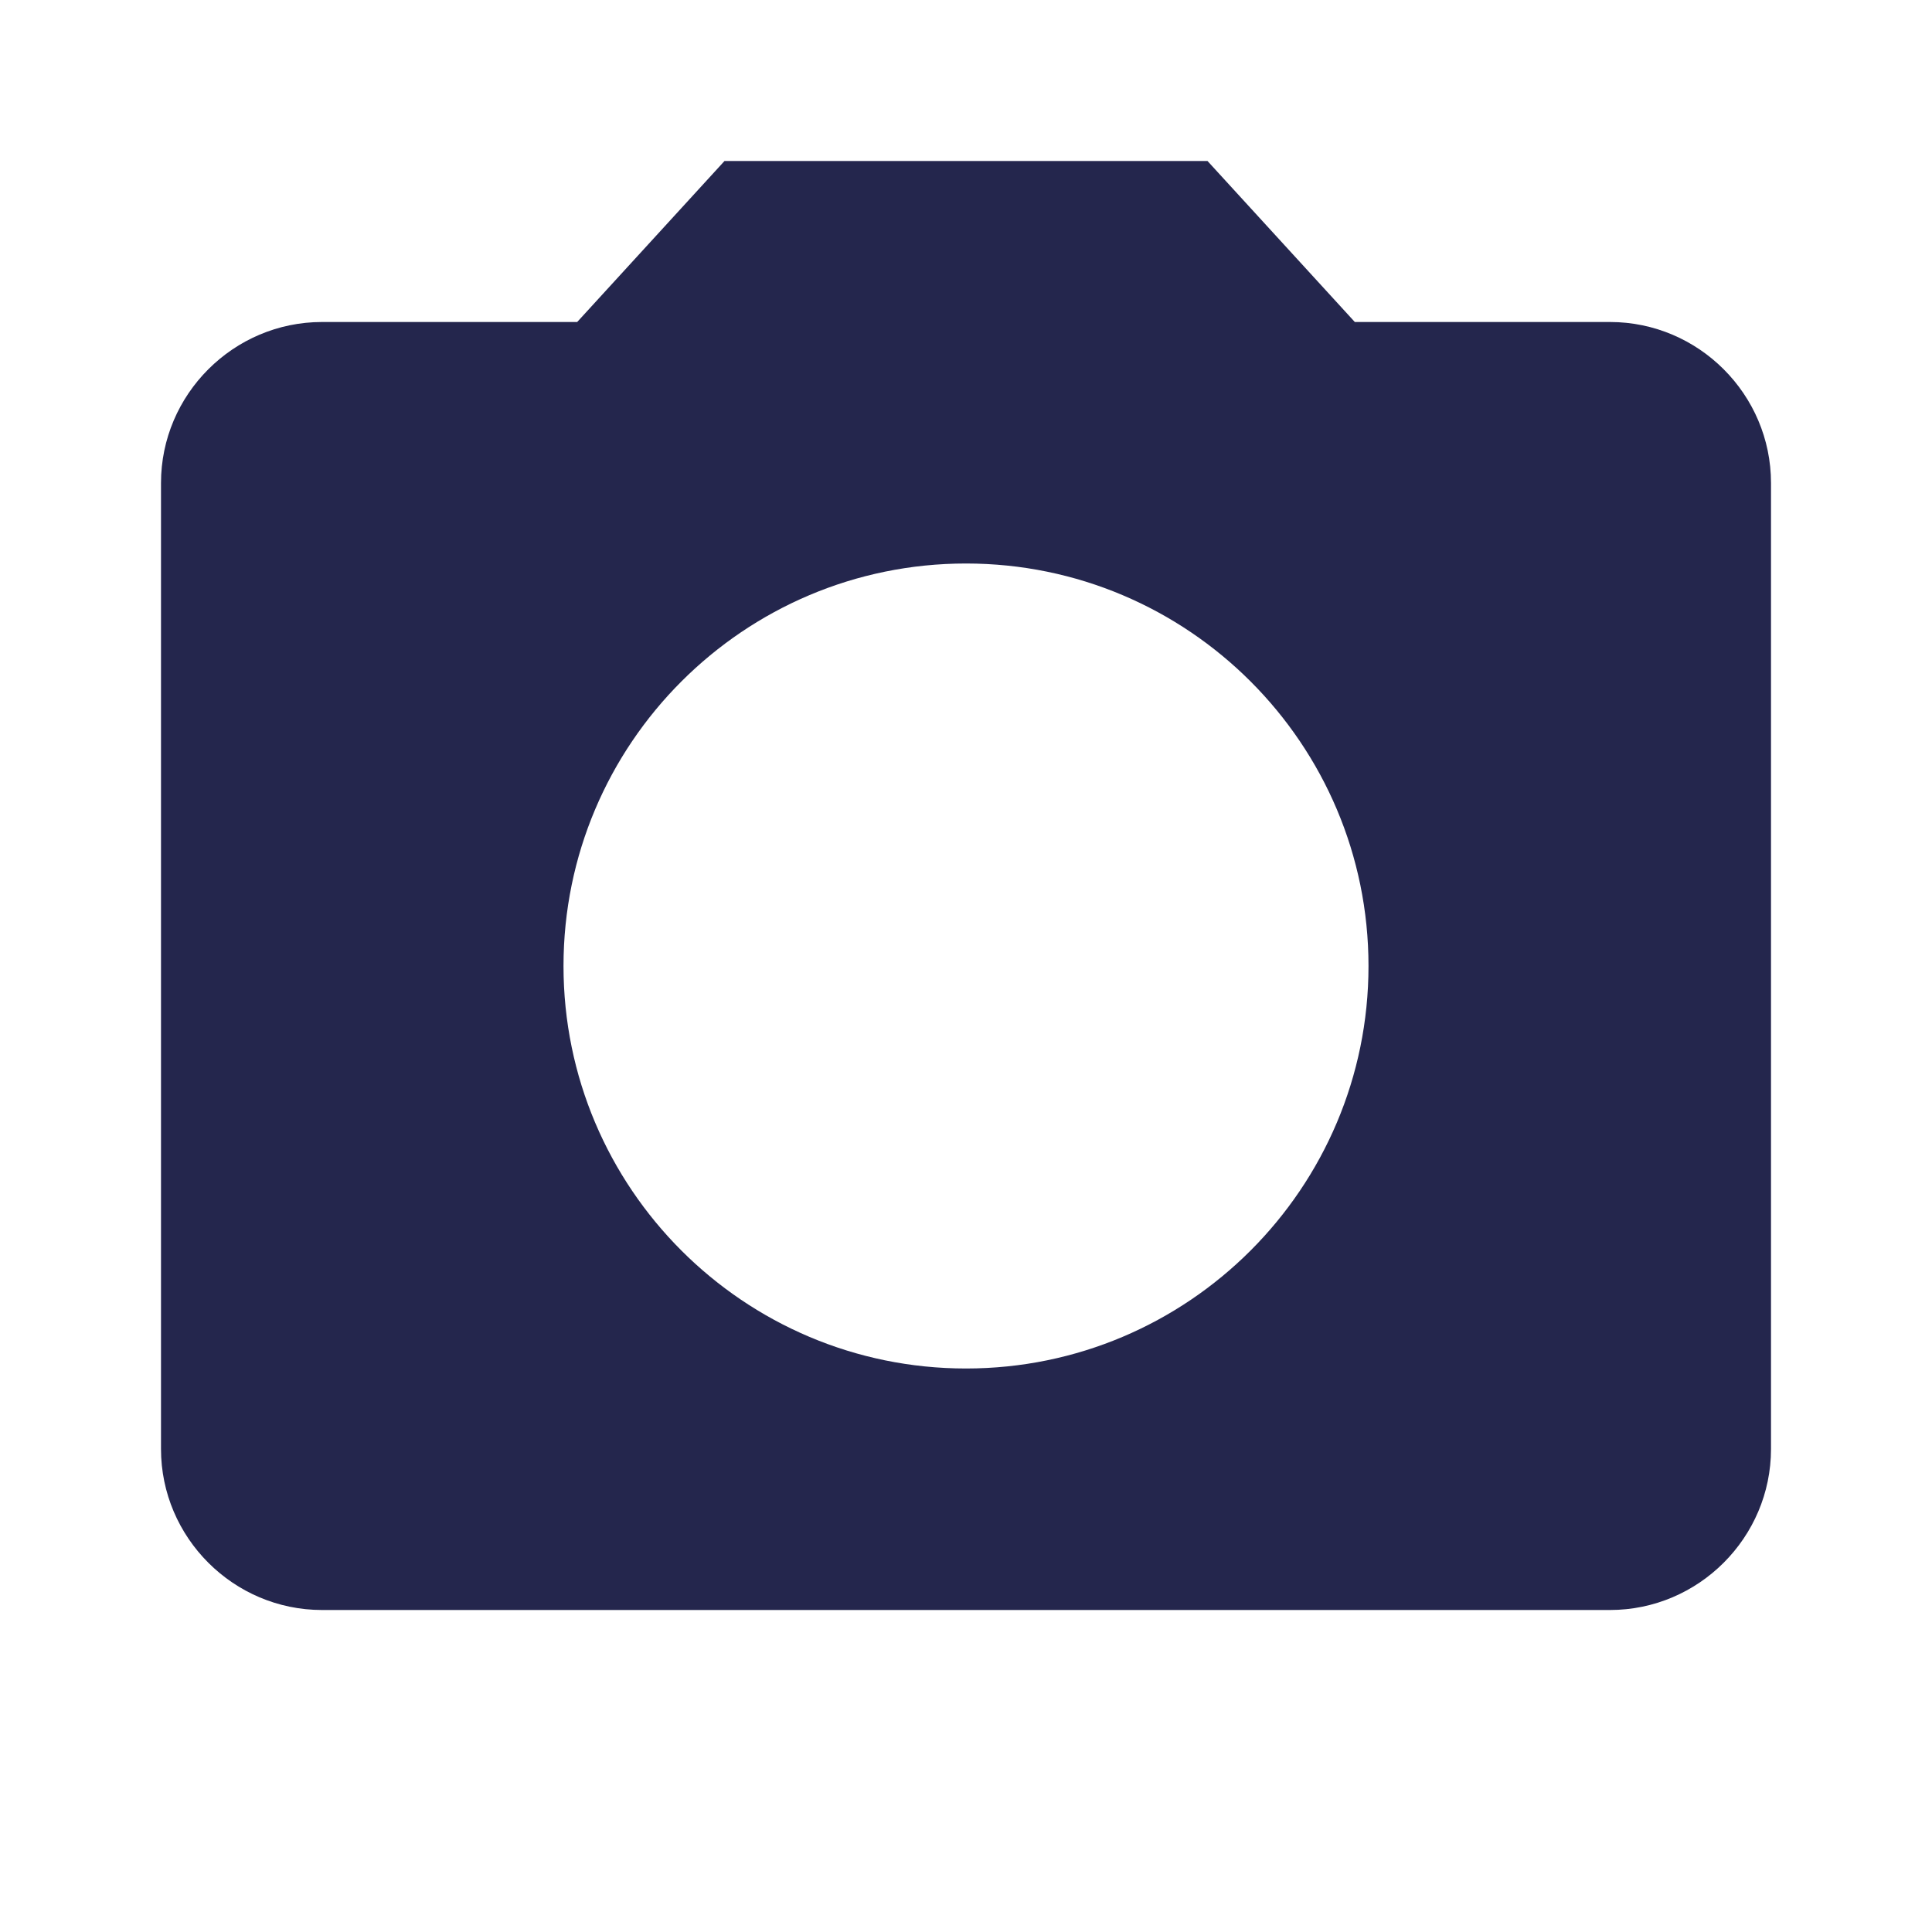
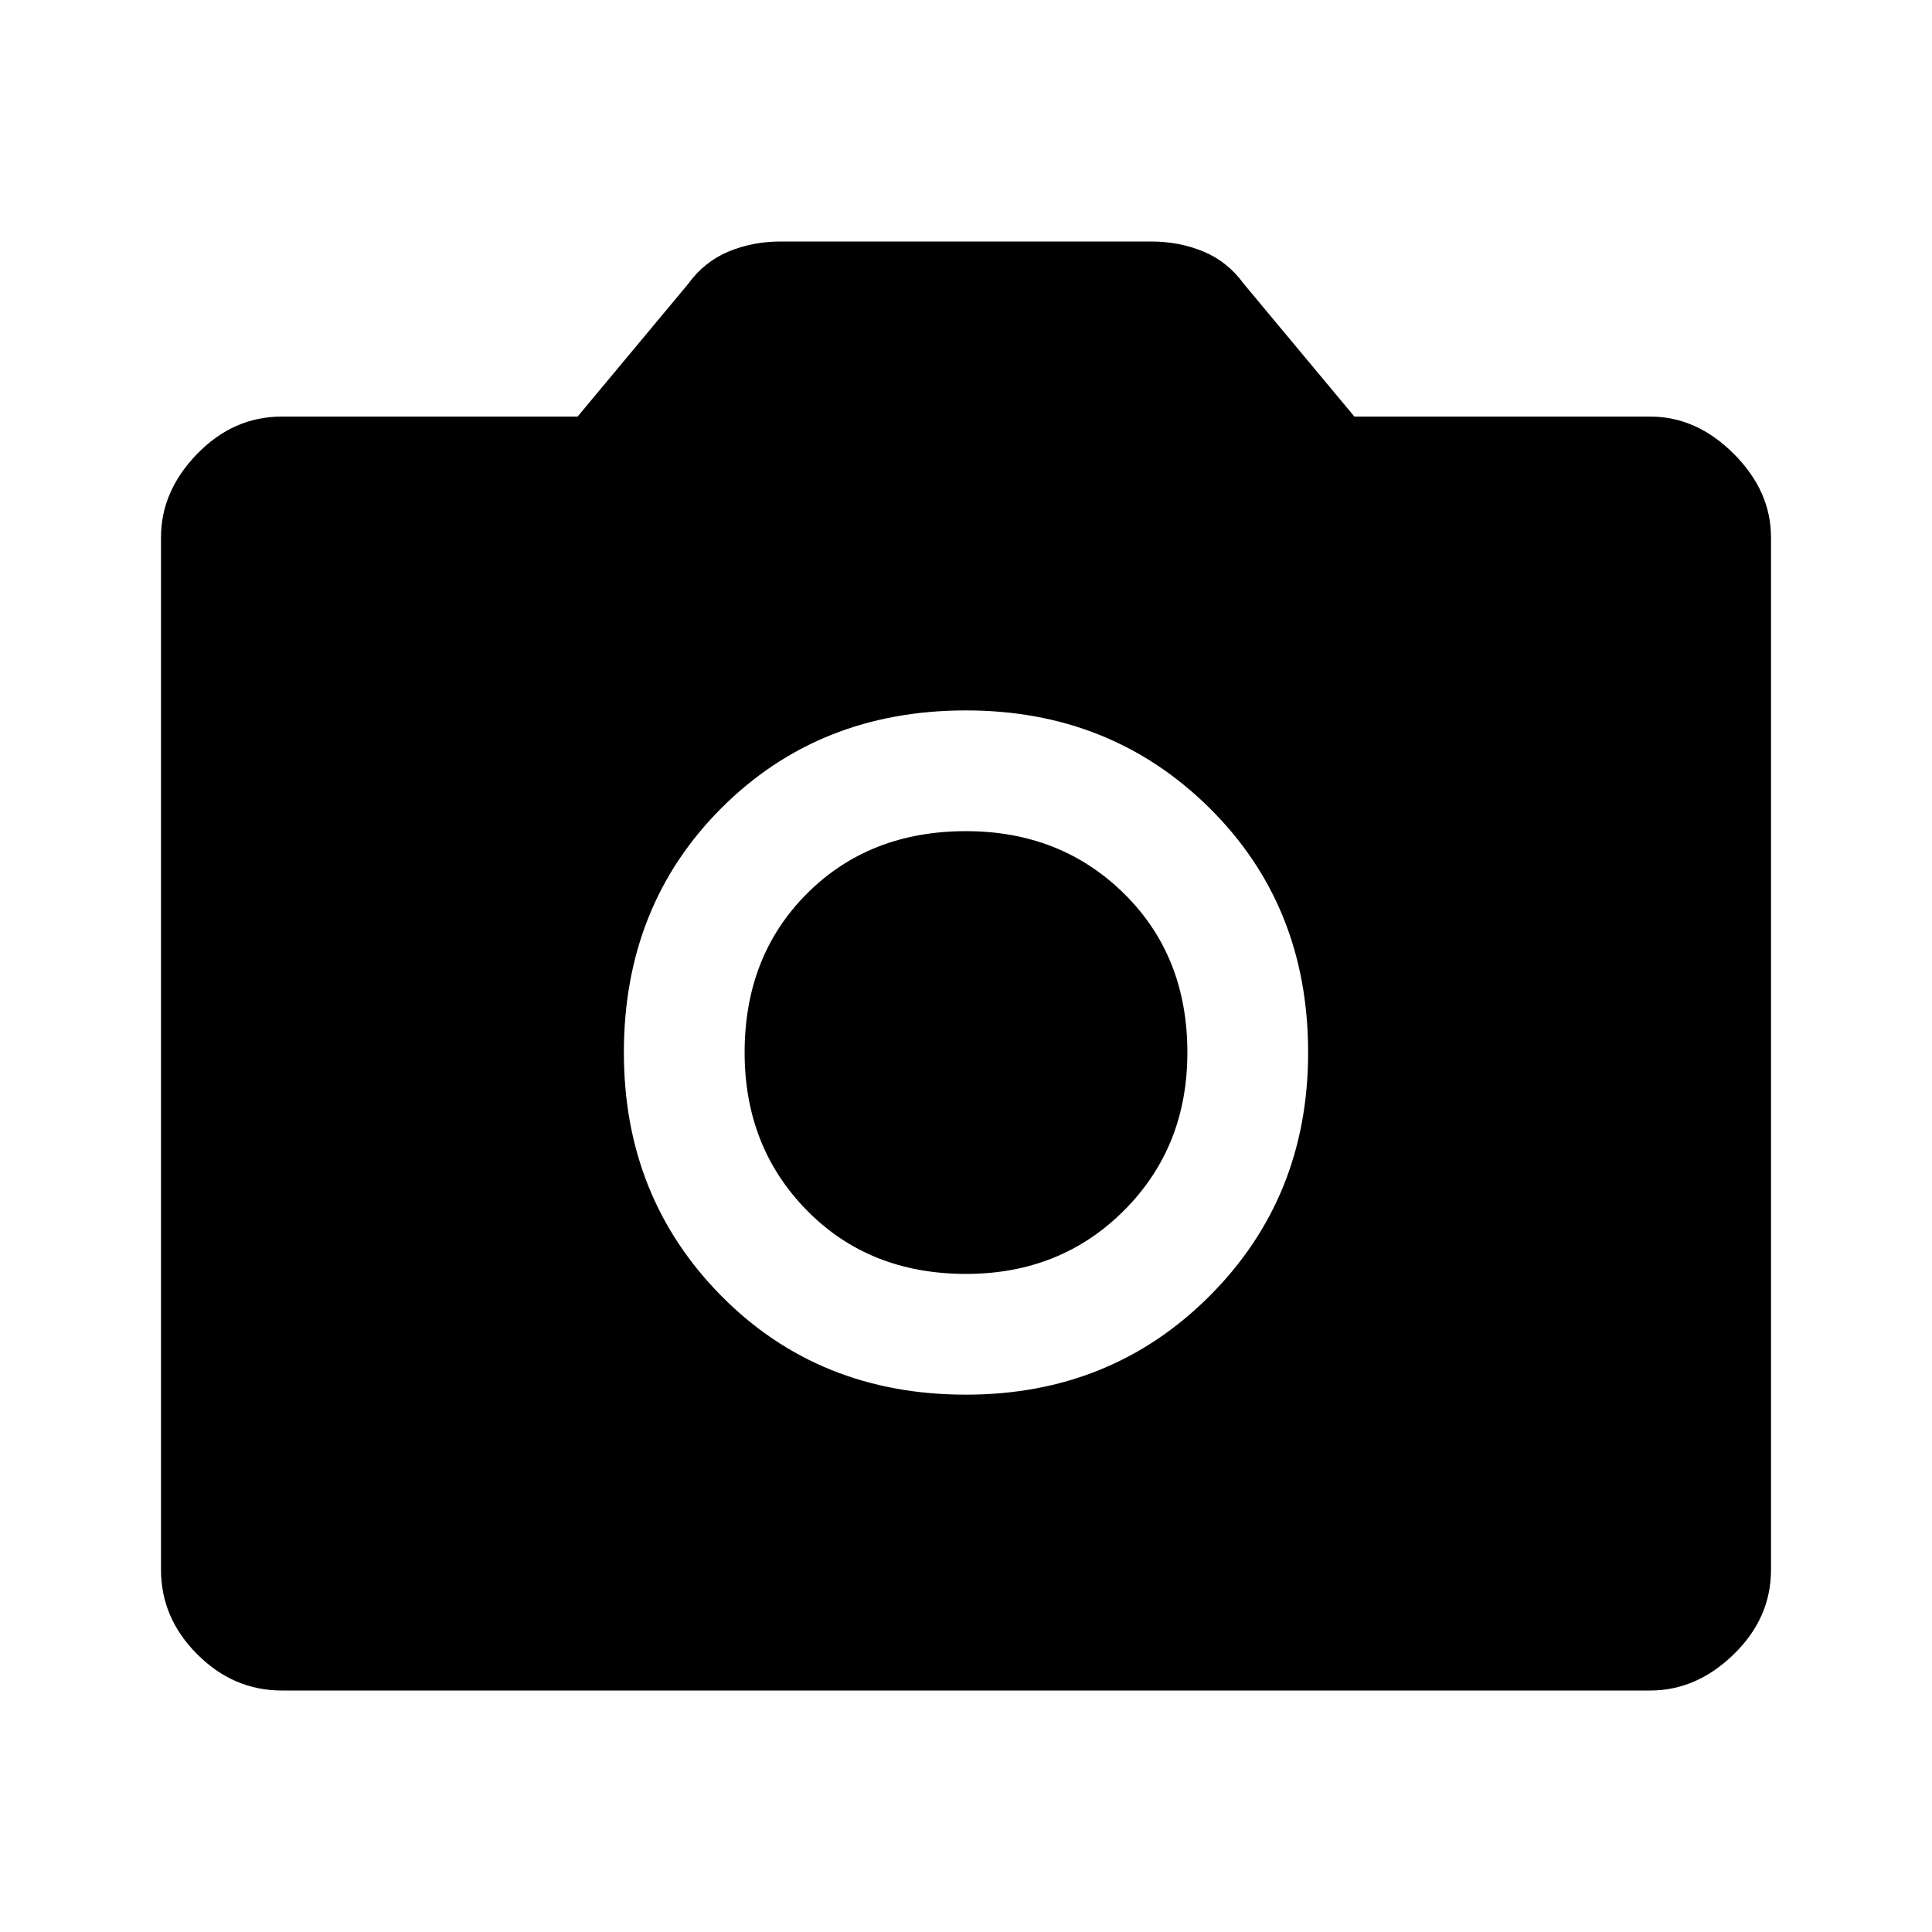
- <svg xmlns="http://www.w3.org/2000/svg" width="24" height="24" viewBox="0 0 24 24" fill="none">
-   <path d="M9 2L7.17 4H4C2.9 4 2 4.9 2 6V18C2 19.1 2.9 20 4 20H20C21.1 20 22 19.1 22 18V6C22 4.9 21.1 4 20 4H16.83L15 2H9ZM12 17C9.24 17 7 14.76 7 12C7 9.24 9.24 7 12 7C14.76 7 17 9.24 17 12C17 14.76 14.76 17 12 17Z" fill="#24264D" />
+ <svg xmlns="http://www.w3.org/2000/svg" width="48" height="48" viewBox="0 -960 960 960">
+   <path d="M480-267q72 0 121-49t49-121q0-73-49-121.5T480-607q-73 0-121.5 48.5T310-437q0 72 48.5 121T480-267Zm0-60q-48 0-79-31.5T370-437q0-48 31-79t79-31q47 0 78.5 31t31.5 79q0 47-31.5 78.5T480-327ZM140-120q-24 0-42-18t-18-42v-513q0-23 18-41.5t42-18.5h147l55-66q8-11 20-16t26-5h184q14 0 26 5t20 16l55 66h147q23 0 41.5 18.5T880-693v513q0 24-18.5 42T820-120H140Z" />
</svg>
